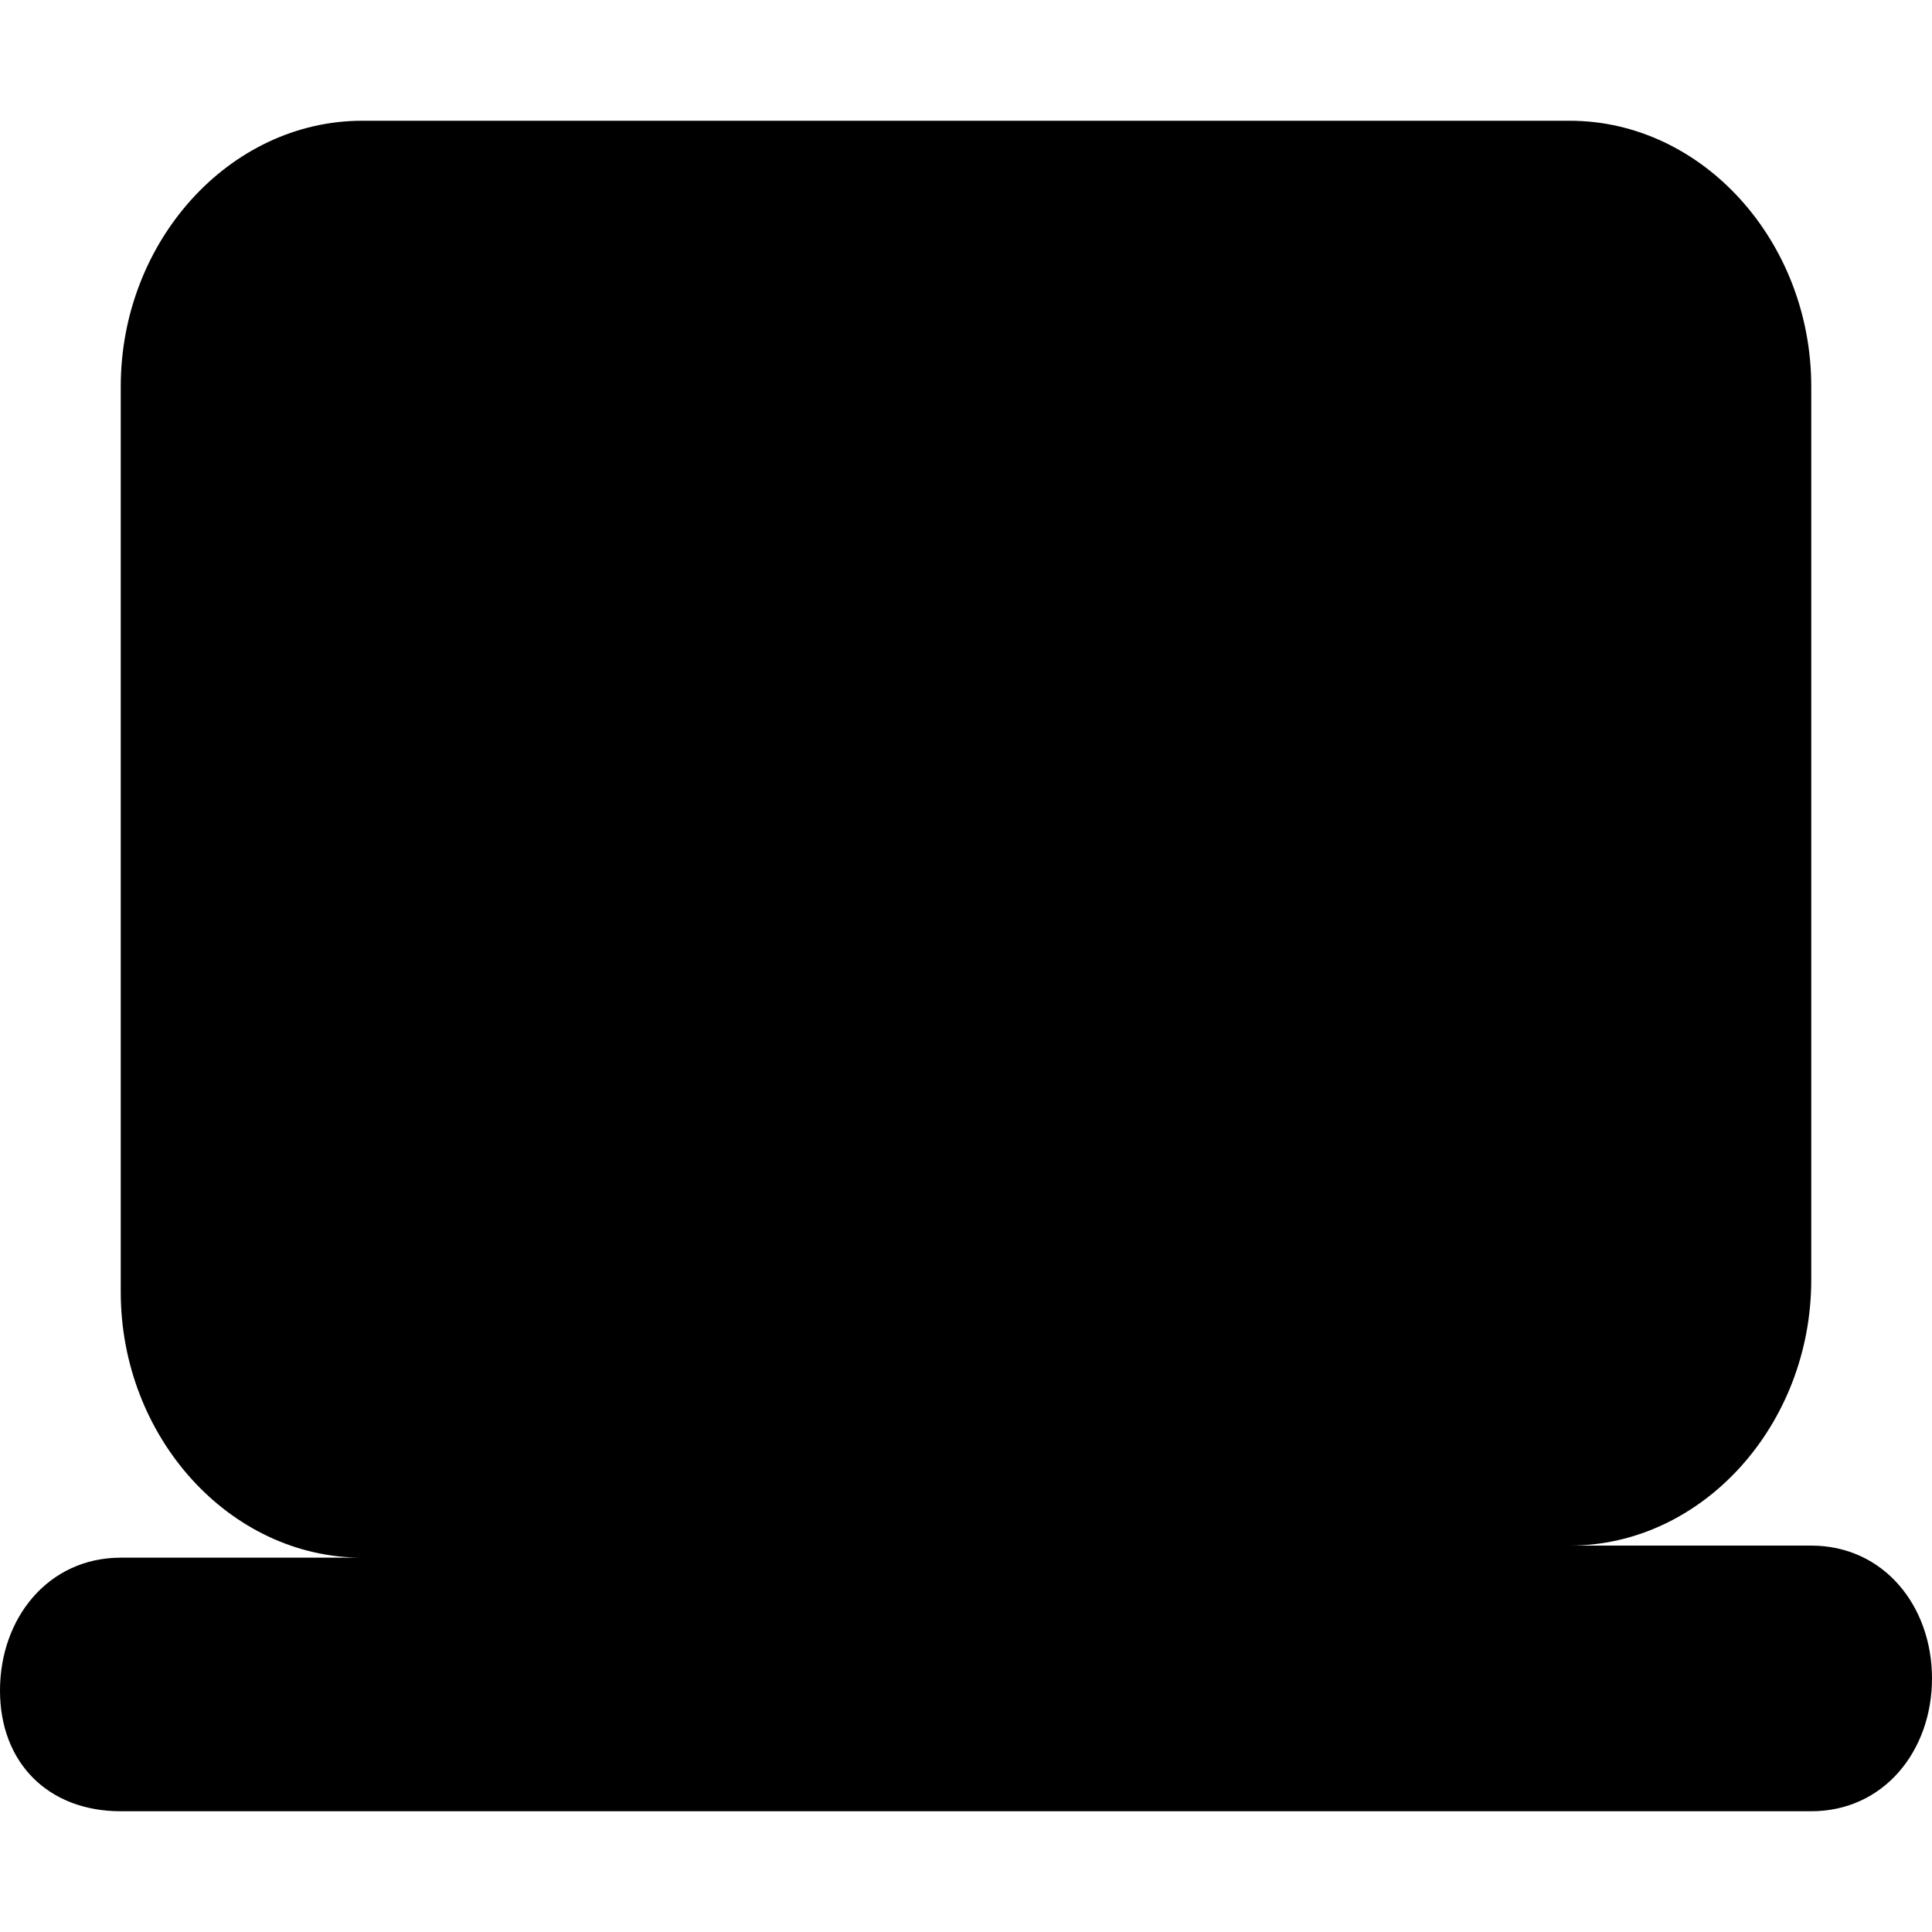
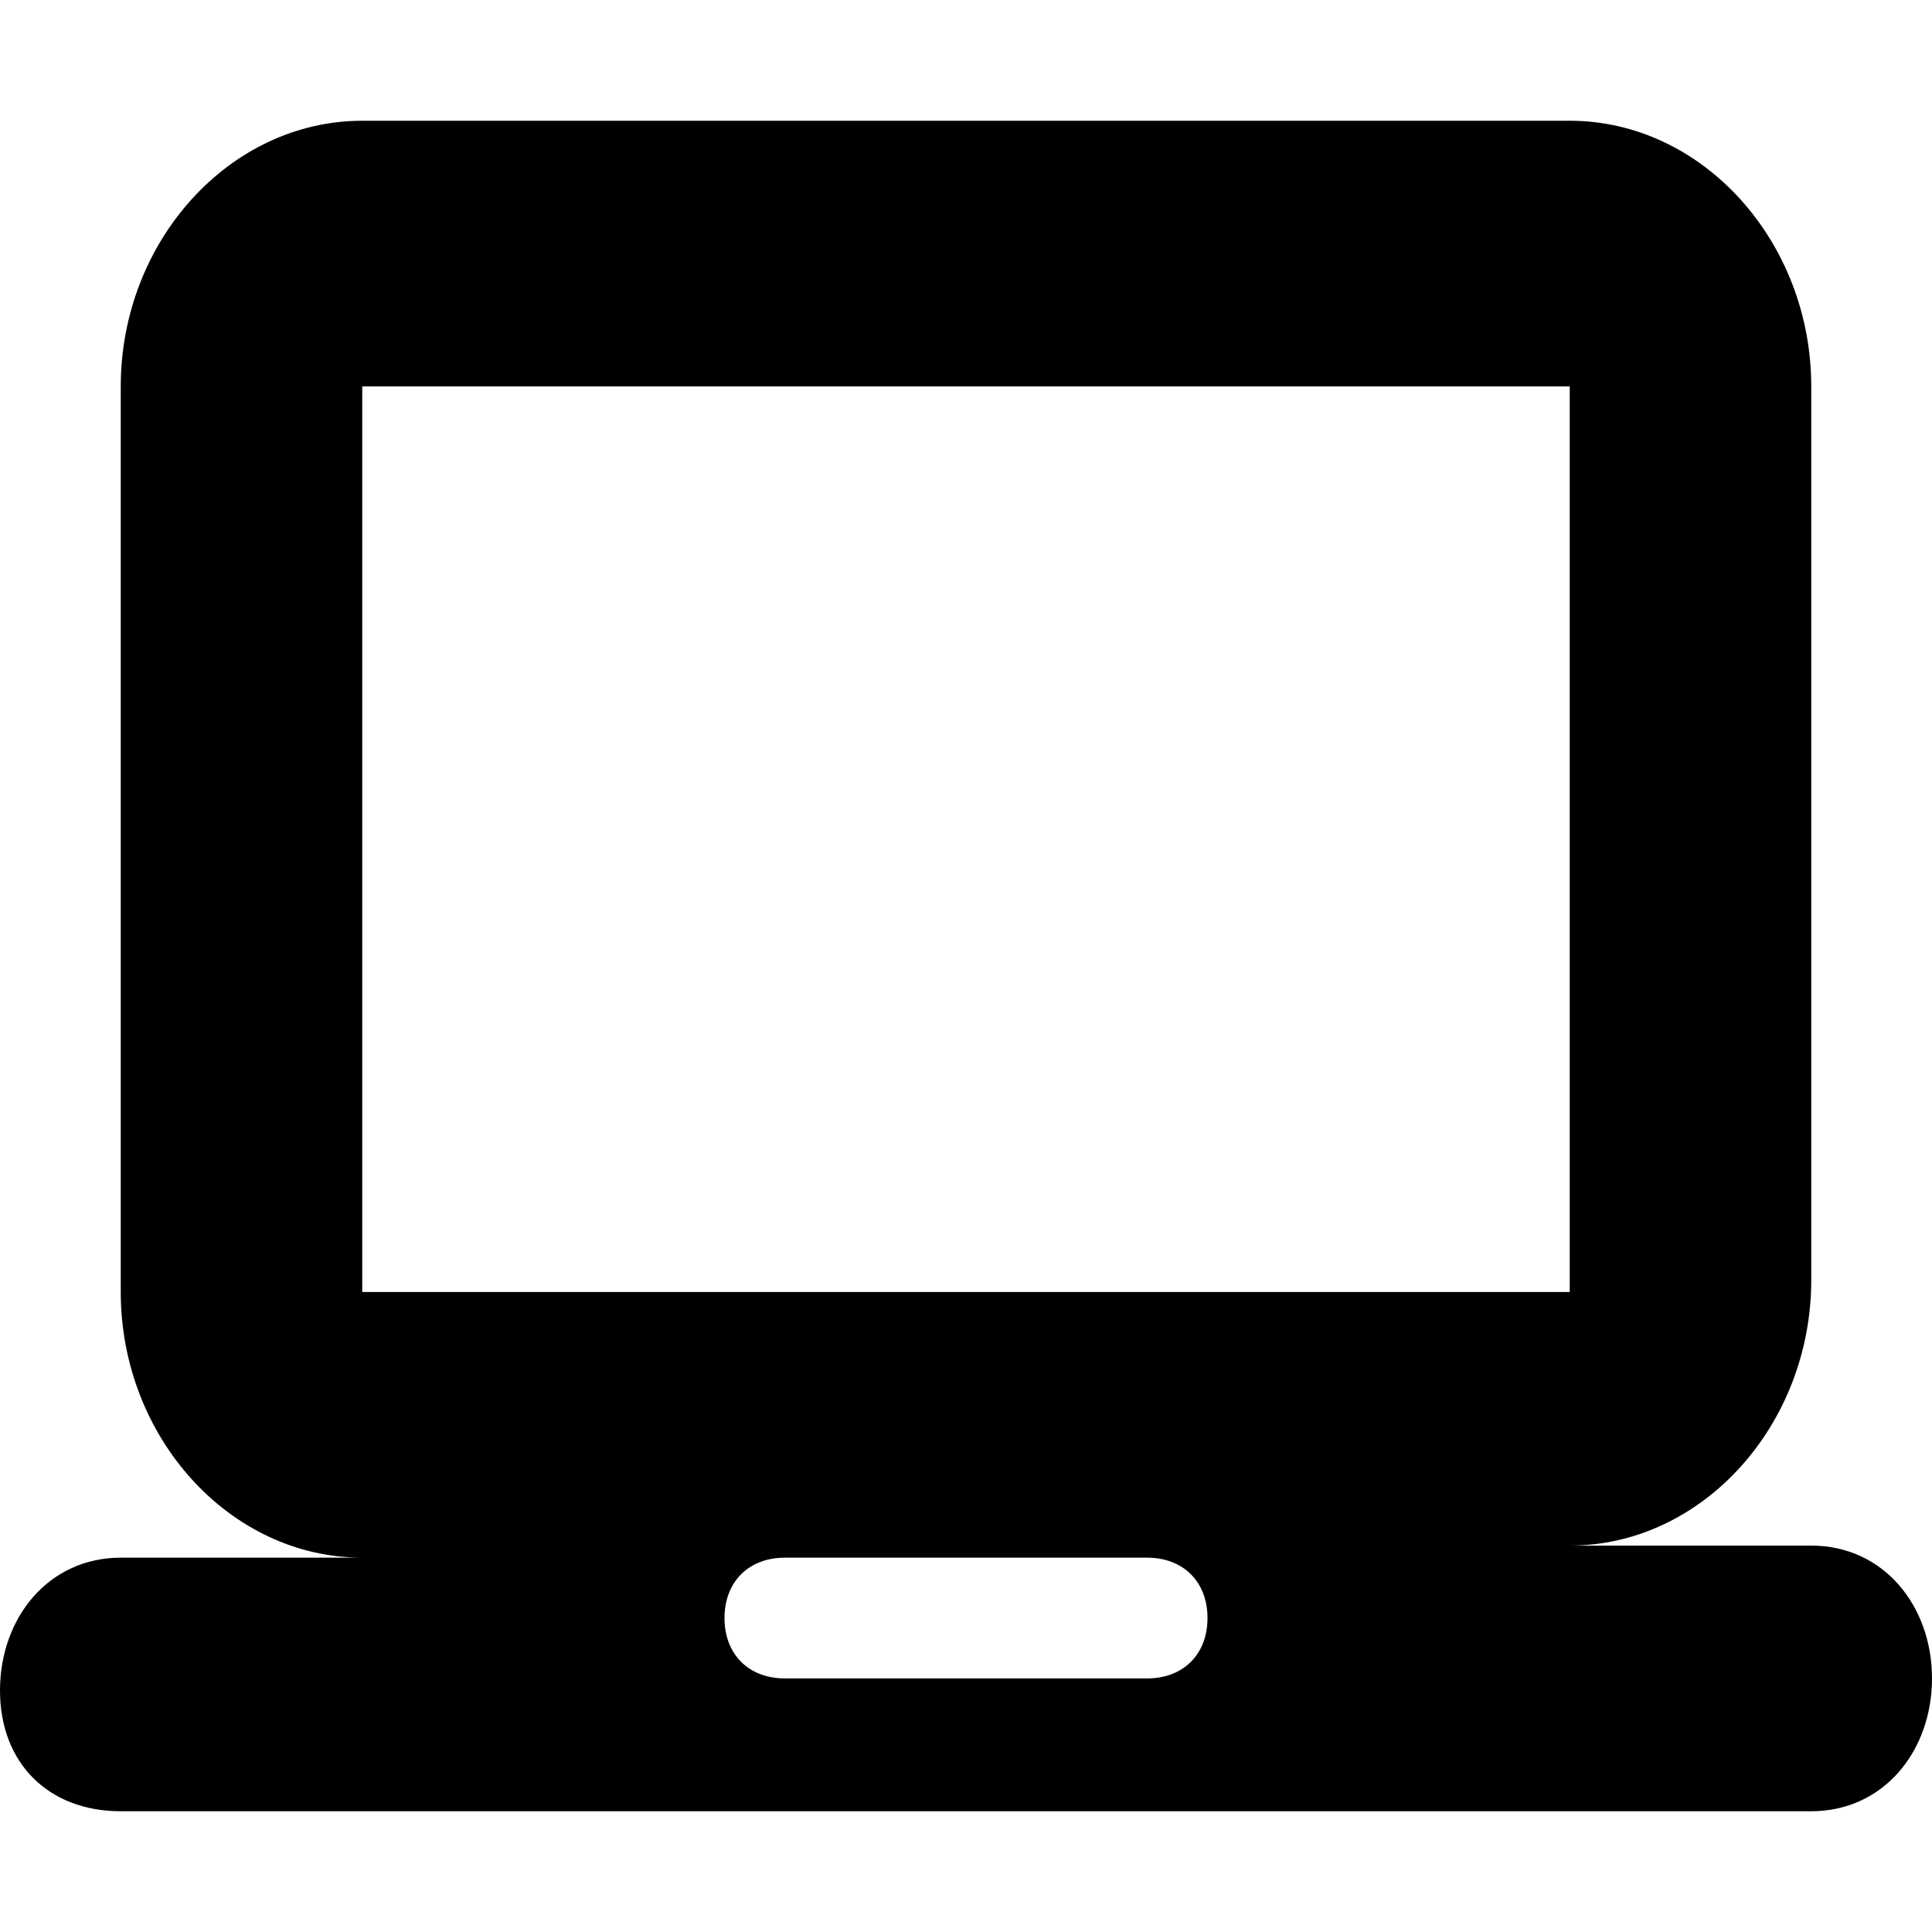
- <svg xmlns="http://www.w3.org/2000/svg" fill="currentColor" viewBox="0 0 16 16" role="img">
-   <path d="m3 1c-1.1 0-2 1-2 2.2v7.5c0 1.2.9 2.2 2 2.2h-2c-.6 0-1 .5-1 1.1s.4 1 1 1h14c.6 0 1-.5 1-1.1s-.4-1.1-1-1.1h-2c1.1 0 2-1 2-2.2v-7.4c0-1.2-.9-2.2-2-2.2zm10 2.2h-10v7.5h10zm-6.5 9.6c-.3 0-.5.2-.5.5s.2.5.5.5h3c.3 0 .5-.2.5-.5s-.2-.5-.5-.5z" />
+ <svg xmlns="http://www.w3.org/2000/svg" enable-background="new 0 0 16 16" viewBox="0 0 16 16">
+   <path clip-rule="evenodd" d="m15 12.8h-2c1.1 0 2-1 2-2.2v-7.4c0-1.2-.9-2.2-2-2.2h-10c-1.1 0-2 1-2 2.2v7.5c0 1.2.9 2.2 2 2.2h-2c-.6 0-1 .5-1 1.1s.4 1 1 1h14c.6 0 1-.5 1-1.1s-.4-1.1-1-1.1zm-12-9.6h10v7.5h-10zm6.5 10.7h-3c-.3 0-.5-.2-.5-.5s.2-.5.5-.5h3c.3 0 .5.2.5.5s-.2.5-.5.5z" fill-rule="evenodd" />
</svg>
